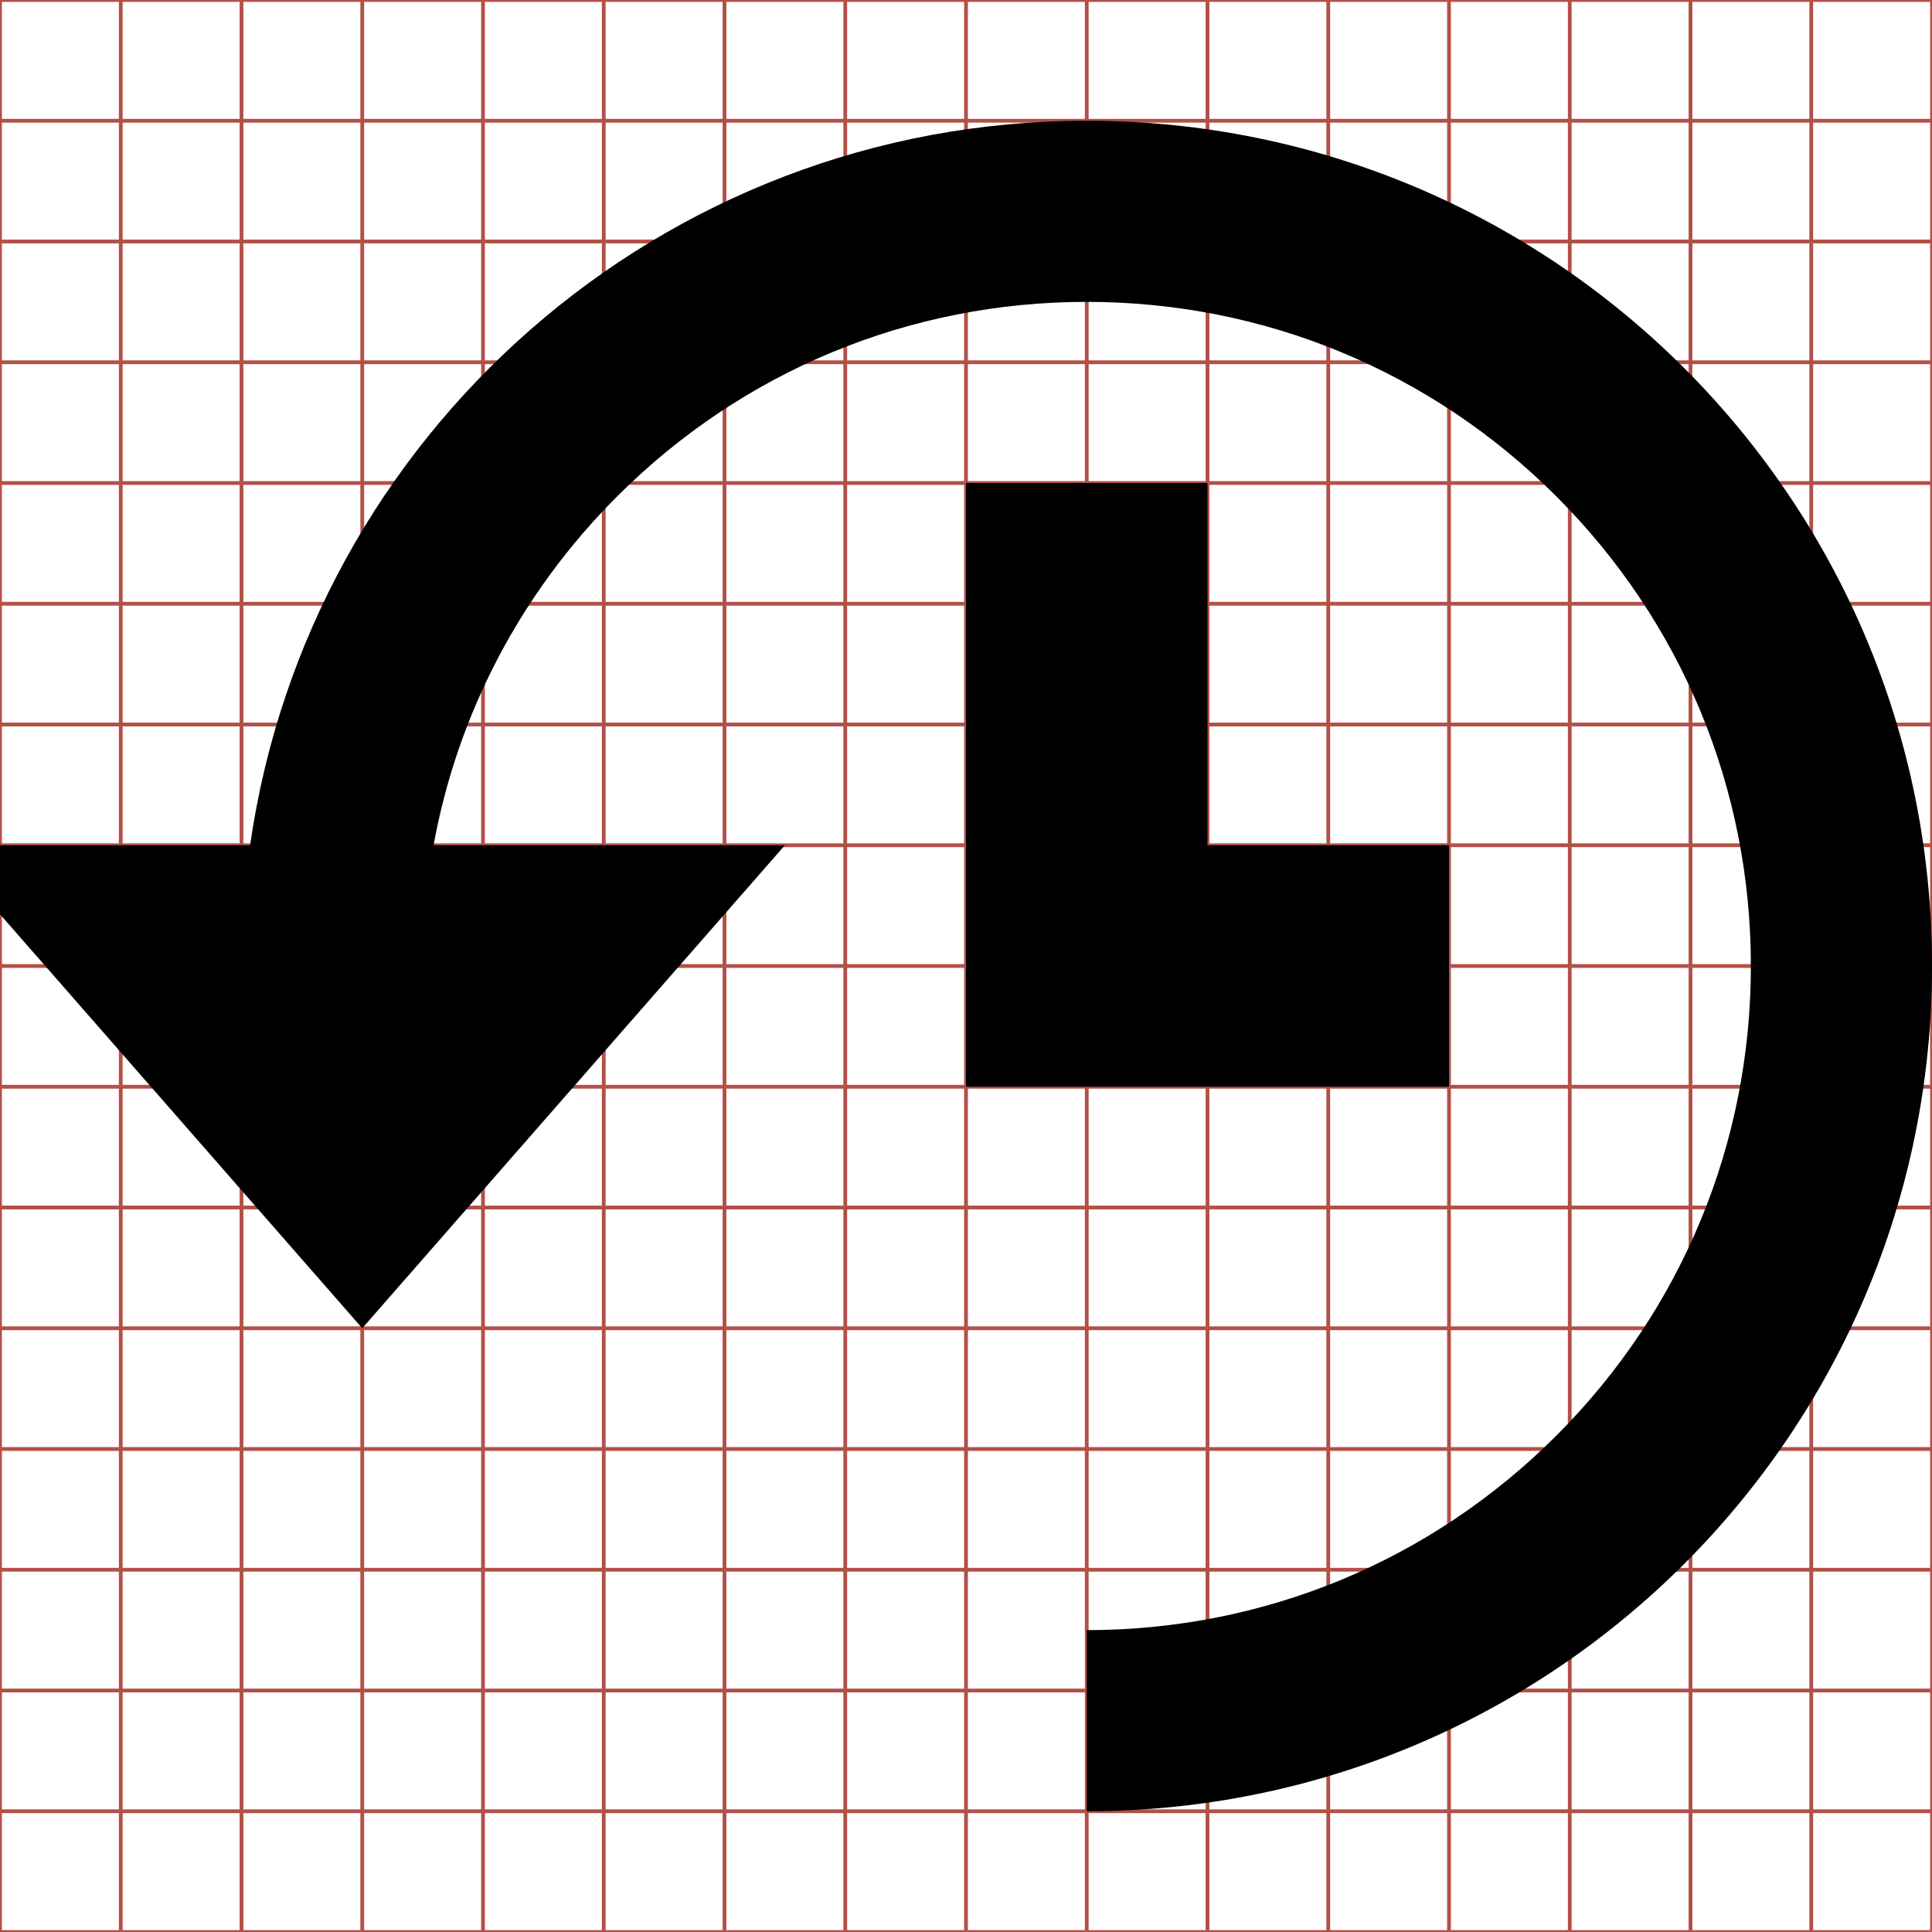
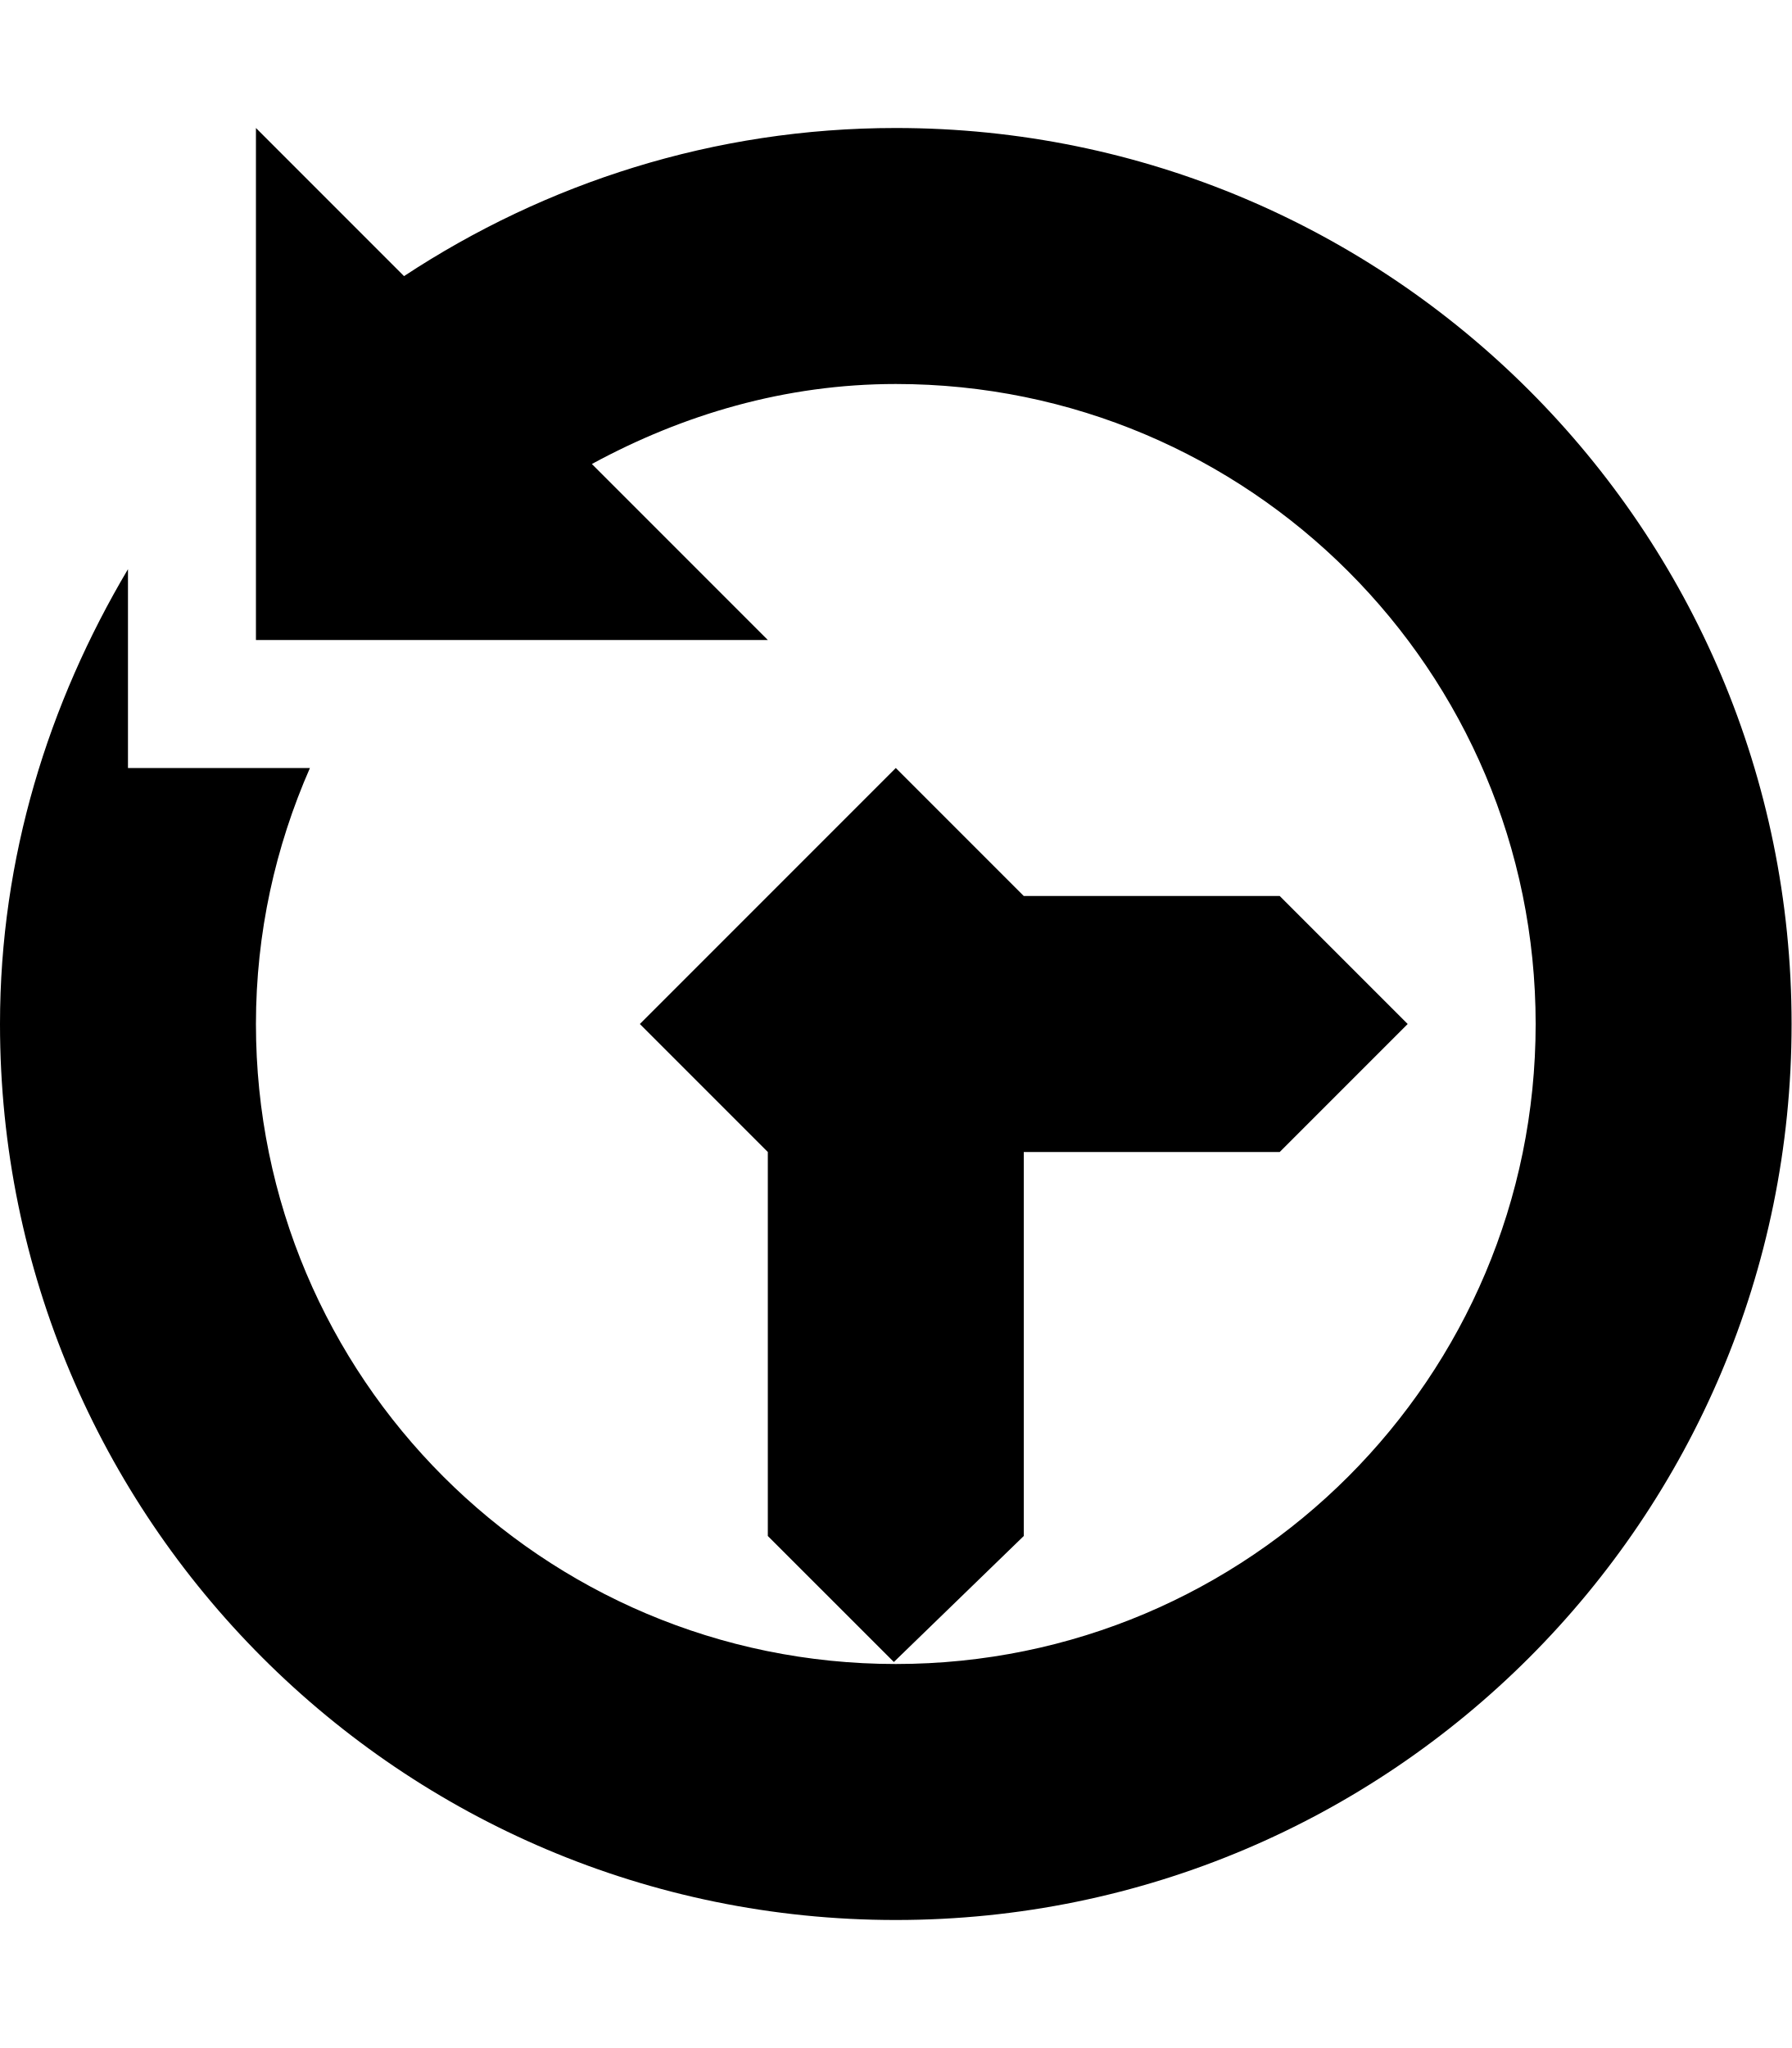
- <svg xmlns="http://www.w3.org/2000/svg" width="512" height="512" viewBox="0 0 512 512" fill="#000000">
-   <g class="svgGrid" id="svgGrid">
-     <line stroke-width="1" stroke="#B35047" x1="32" x2="32" y1="0" y2="512" />
-     <line stroke-width="1" stroke="#B35047" x1="64" x2="64" y1="0" y2="512" />
-     <line stroke-width="1" stroke="#B35047" x1="96" x2="96" y1="0" y2="512" />
-     <line stroke-width="1" stroke="#B35047" x1="128" x2="128" y1="0" y2="512" />
-     <line stroke-width="1" stroke="#B35047" x1="160" x2="160" y1="0" y2="512" />
-     <line stroke-width="1" stroke="#B35047" x1="192" x2="192" y1="0" y2="512" />
-     <line stroke-width="1" stroke="#B35047" x1="224" x2="224" y1="0" y2="512" />
-     <line stroke-width="1" stroke="#B35047" x1="256" x2="256" y1="0" y2="512" />
-     <line stroke-width="1" stroke="#B35047" x1="288" x2="288" y1="0" y2="512" />
-     <line stroke-width="1" stroke="#B35047" x1="320" x2="320" y1="0" y2="512" />
-     <line stroke-width="1" stroke="#B35047" x1="352" x2="352" y1="0" y2="512" />
-     <line stroke-width="1" stroke="#B35047" x1="384" x2="384" y1="0" y2="512" />
-     <line stroke-width="1" stroke="#B35047" x1="416" x2="416" y1="0" y2="512" />
-     <line stroke-width="1" stroke="#B35047" x1="448" x2="448" y1="0" y2="512" />
-     <line stroke-width="1" stroke="#B35047" x1="480" x2="480" y1="0" y2="512" />
-     <line stroke-width="1" stroke="#B35047" x1="0" x2="512" y1="32" y2="32" />
-     <line stroke-width="1" stroke="#B35047" x1="0" x2="512" y1="64" y2="64" />
-     <line stroke-width="1" stroke="#B35047" x1="0" x2="512" y1="96" y2="96" />
-     <line stroke-width="1" stroke="#B35047" x1="0" x2="512" y1="128" y2="128" />
-     <line stroke-width="1" stroke="#B35047" x1="0" x2="512" y1="160" y2="160" />
-     <line stroke-width="1" stroke="#B35047" x1="0" x2="512" y1="192" y2="192" />
-     <line stroke-width="1" stroke="#B35047" x1="0" x2="512" y1="224" y2="224" />
-     <line stroke-width="1" stroke="#B35047" x1="0" x2="512" y1="256" y2="256" />
-     <line stroke-width="1" stroke="#B35047" x1="0" x2="512" y1="288" y2="288" />
-     <line stroke-width="1" stroke="#B35047" x1="0" x2="512" y1="320" y2="320" />
-     <line stroke-width="1" stroke="#B35047" x1="0" x2="512" y1="352" y2="352" />
-     <line stroke-width="1" stroke="#B35047" x1="0" x2="512" y1="384" y2="384" />
-     <line stroke-width="1" stroke="#B35047" x1="0" x2="512" y1="416" y2="416" />
-     <line stroke-width="1" stroke="#B35047" x1="0" x2="512" y1="448" y2="448" />
-     <line stroke-width="1" stroke="#B35047" x1="0" x2="512" y1="480" y2="480" />
-     <rect x="0" y="0" width="512" height="512" fill="none" stroke-width="1" stroke="#B35047" />
-   </g>
-   <path d="M 288.00,32.00 C 411.712,32.00 512.00,132.288 512.00,256.00 C 512.00,379.712 411.712,480.00 288.00,480.00 L 288.00,432.00 C 335.012,432.00 379.209,413.693 412.451,380.451 C 445.693,347.209 464.00,303.012 464.00,256.00 C 464.00,208.989 445.693,164.791 412.451,131.549 C 379.209,98.307 335.012,80.00 288.00,80.00 C 240.989,80.00 196.791,98.307 163.549,131.549 C 137.979,157.118 121.258,189.172 114.896,224.00 L 208.00,224.00 L 96.00,352.00 L -16.00,224.00 L 66.285,224.00 C 81.815,115.449 175.154,32.00 288.00,32.00 ZM 384.00,224.00 L 384.00,288.00 L 256.00,288.00 L 256.00,128.00 L 320.00,128.00 L 320.00,224.00 Z" />
+ <svg xmlns="http://www.w3.org/2000/svg" height="1024" width="896">
+   <path d="M448 64c-90.938 0-175.312 27.531-245.938 74.062L128 64v256h256l-88-88c45.438-24.688 96.688-40 152-40 176.75 0 320 143.219 320 320 0 176.75-143.25 320-320 320-176.781 0-320-143.25-320-320 0-45.562 9.781-88.781 27-128H64v-99.406C24.312 351.5 0 428.594 0 512c0 247.438 200.562 448 448 448 247.438 0 448-200.562 448-448C896 264.562 695.438 64 448 64zM447.031 831L512 768V576h128l64-64-64-64H512l-64-64L320 512l64 64v192L447.031 831z" />
</svg>
